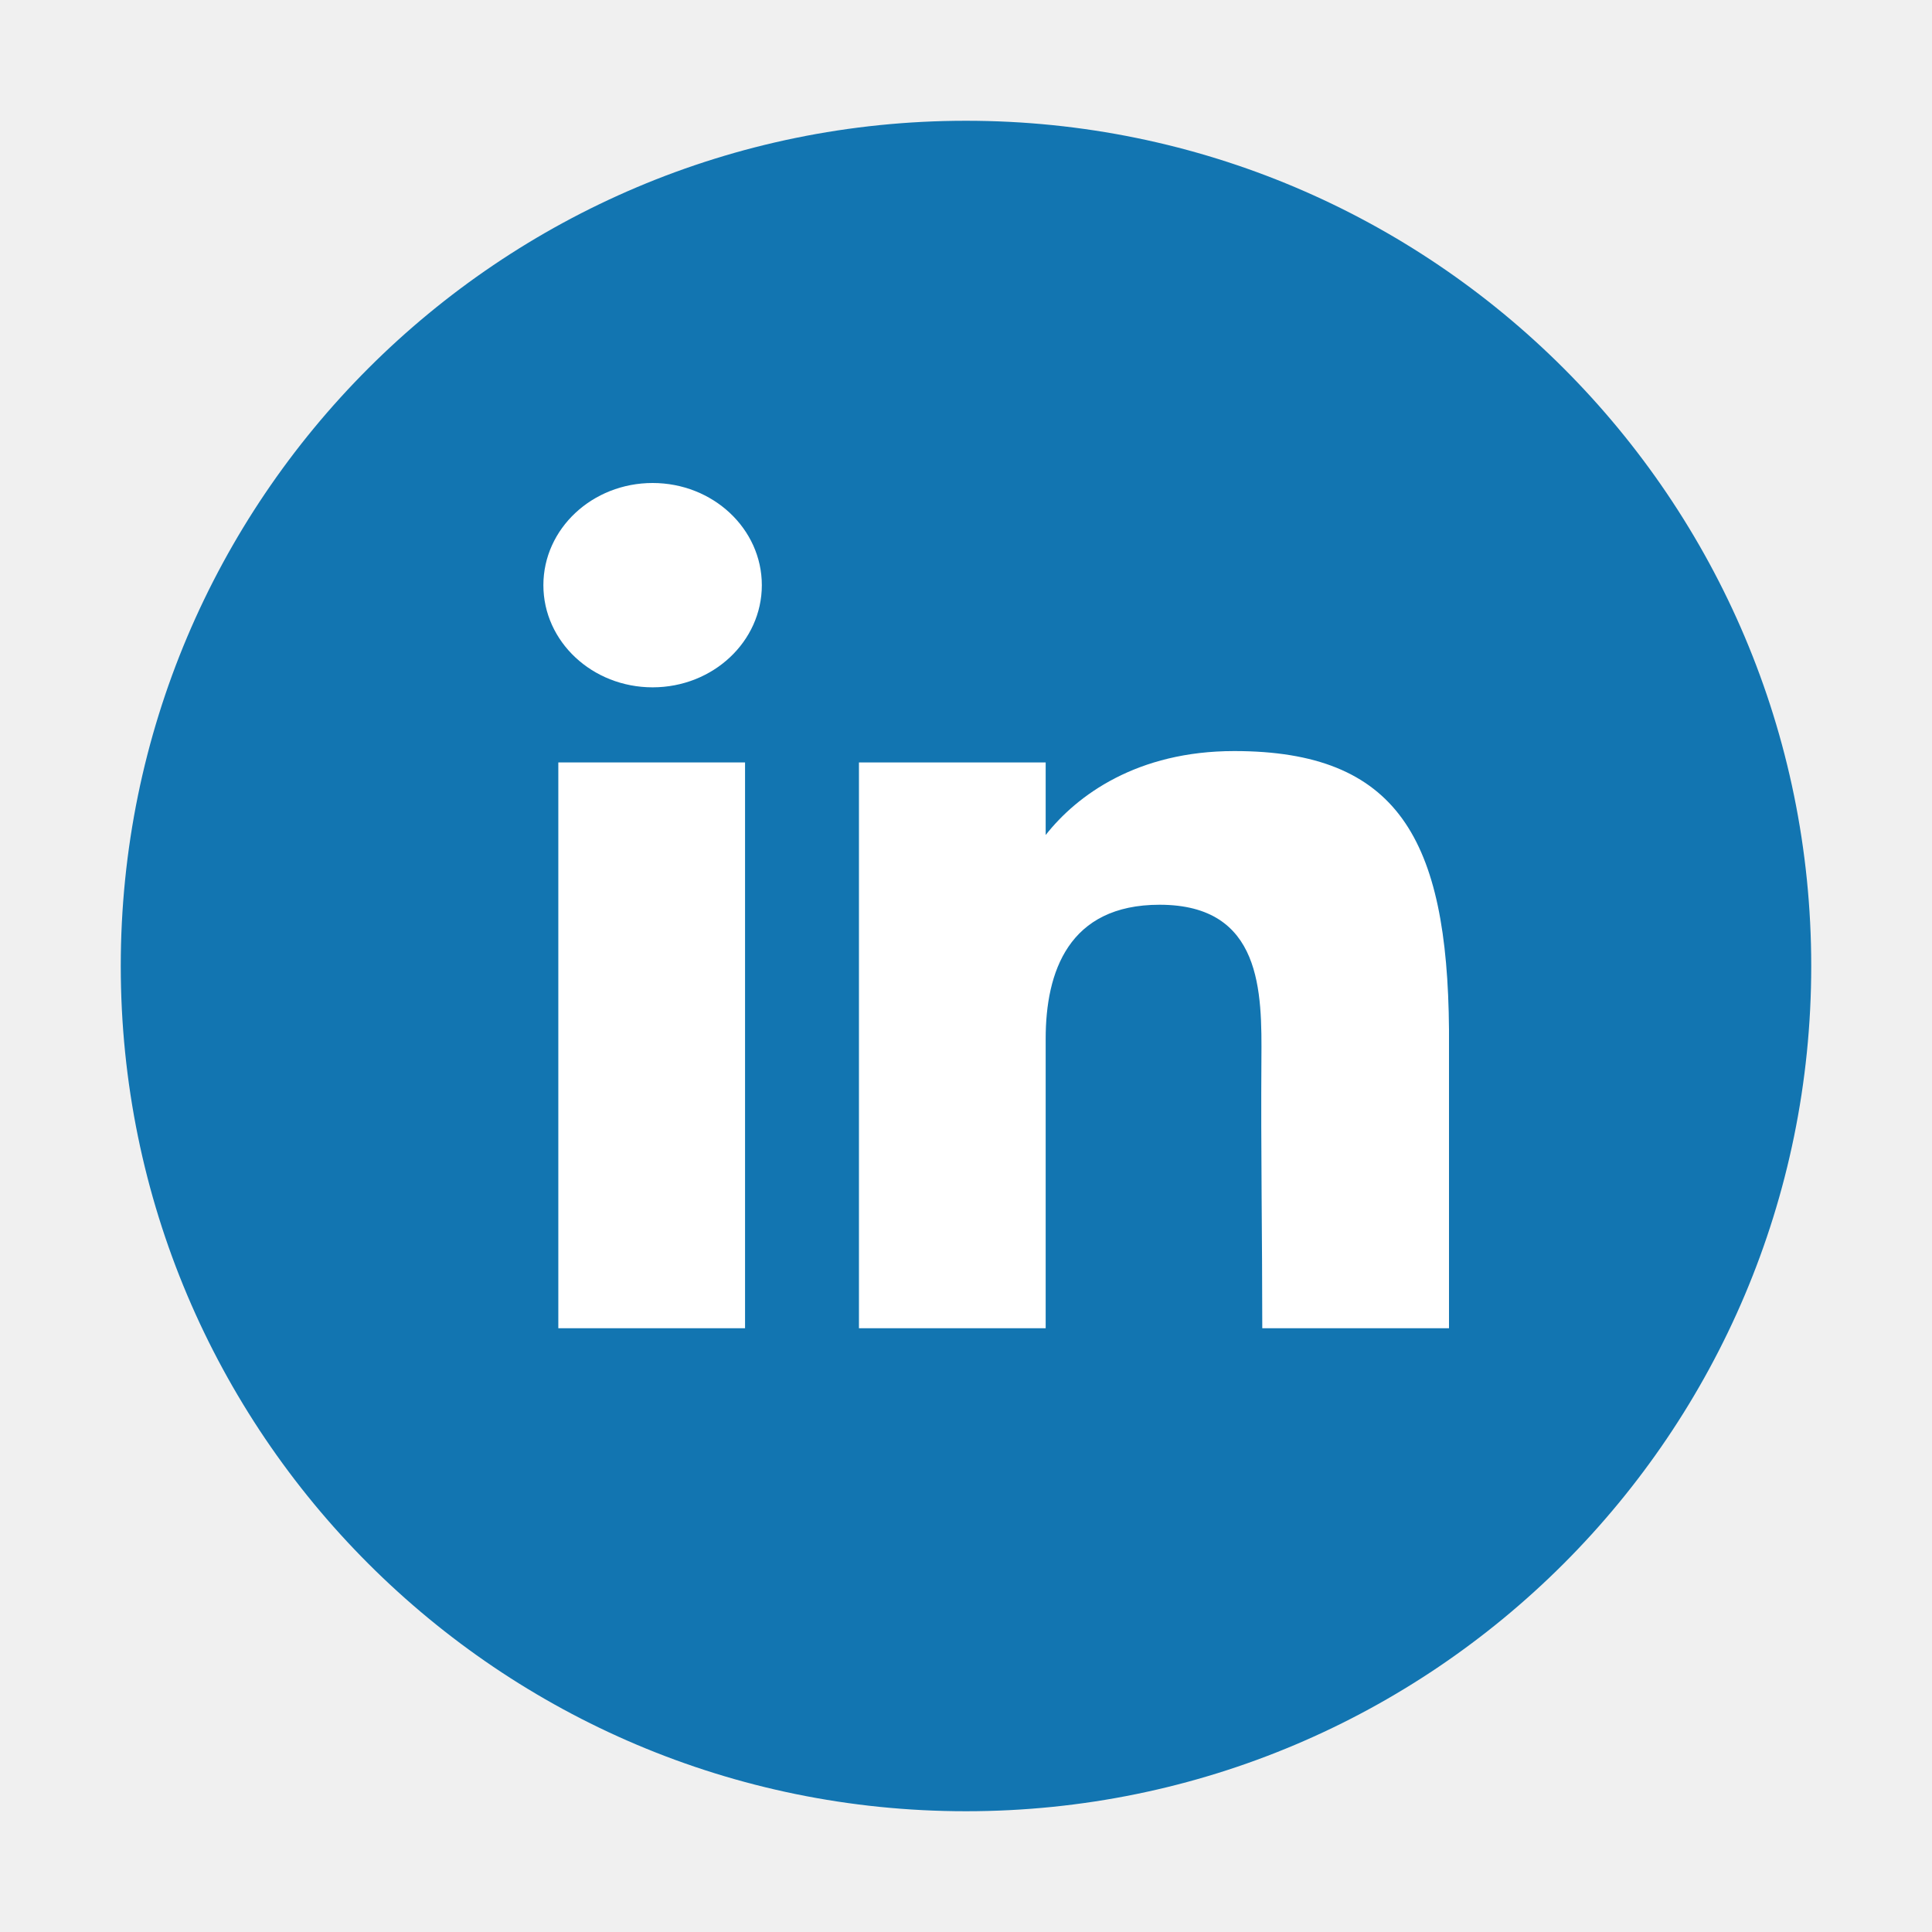
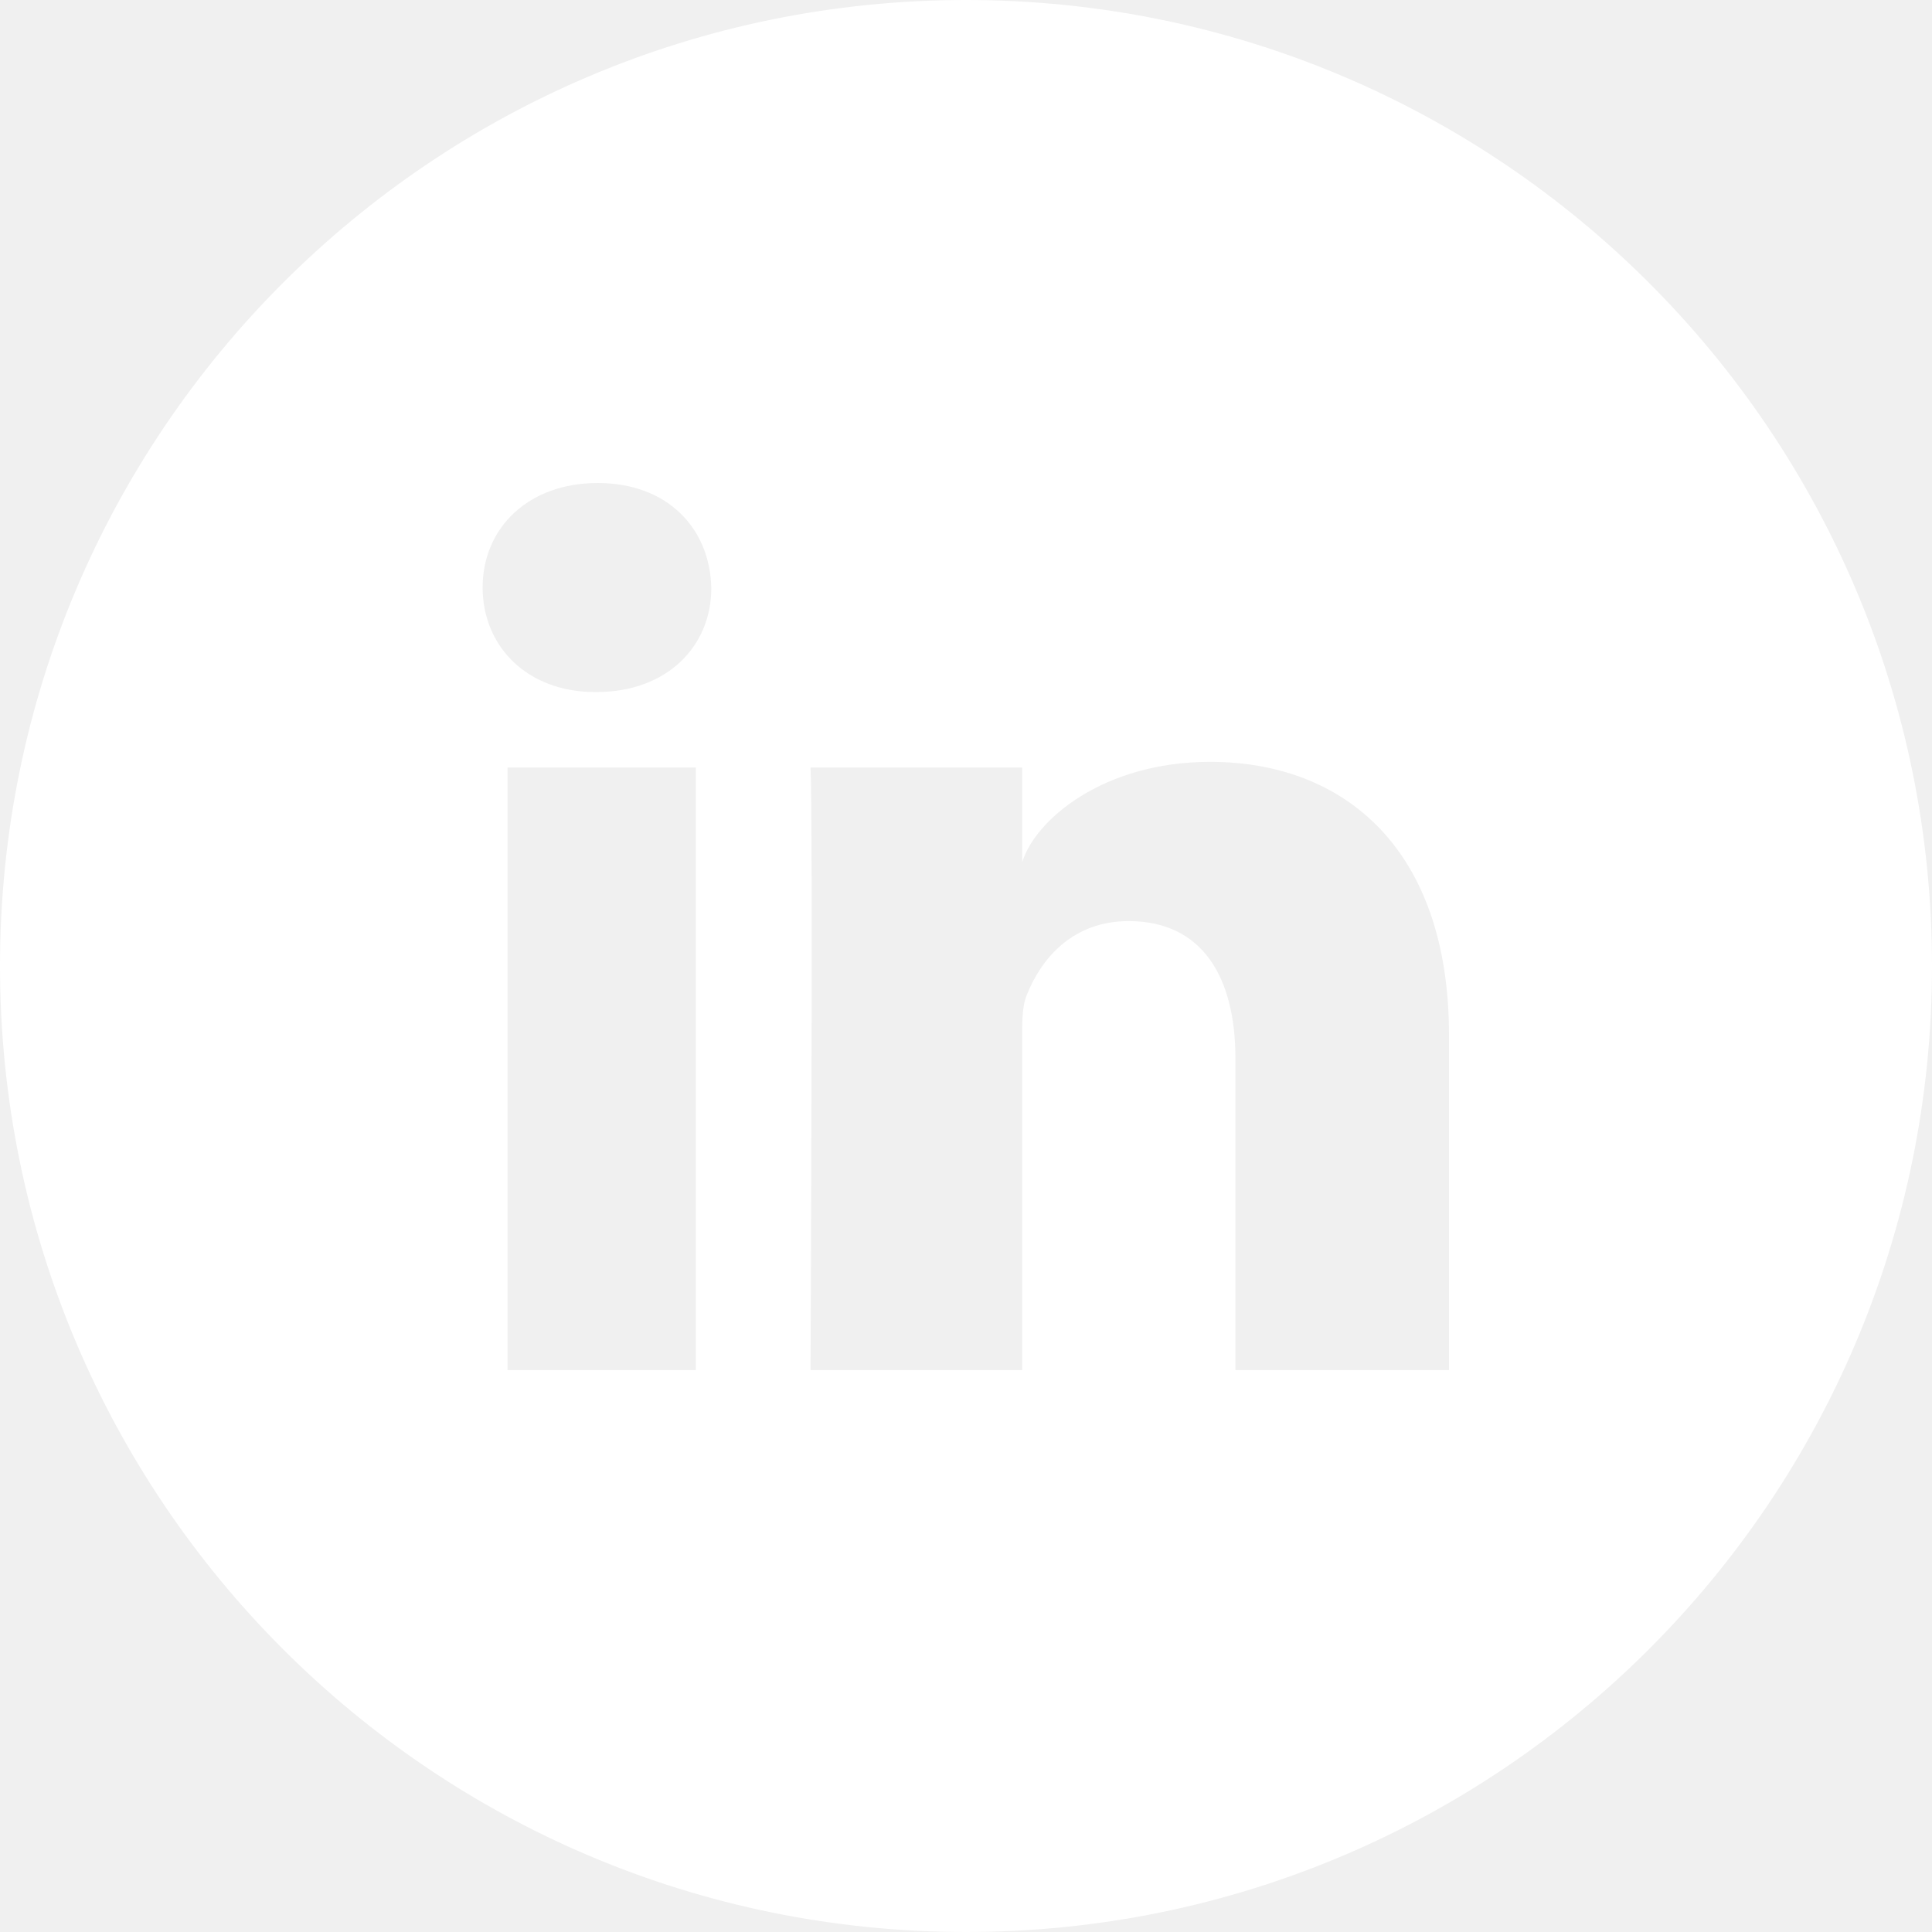
- <svg xmlns="http://www.w3.org/2000/svg" width="71" height="71" viewBox="0 0 71 71" fill="none">
-   <path d="M66.562 35.5C66.562 18.345 52.655 4.438 35.5 4.438C18.345 4.438 4.438 18.345 4.438 35.5C4.438 52.655 18.345 66.562 35.5 66.562C52.655 66.562 66.562 52.655 66.562 35.5Z" fill="#1275B1" />
-   <path d="M27.997 21.505C27.997 23.578 26.2 25.259 23.983 25.259C21.766 25.259 19.969 23.578 19.969 21.505C19.969 19.431 21.766 17.75 23.983 17.75C26.2 17.75 27.997 19.431 27.997 21.505Z" fill="white" />
-   <path d="M20.518 28.019H27.38V48.812H20.518V28.019Z" fill="white" />
-   <path d="M38.428 28.019H31.566V48.812H38.428C38.428 48.812 38.428 42.266 38.428 38.173C38.428 35.717 39.267 33.249 42.614 33.249C46.396 33.249 46.374 36.464 46.356 38.955C46.333 42.21 46.388 45.533 46.388 48.812H53.25V37.838C53.192 30.83 51.366 27.601 45.359 27.601C41.791 27.601 39.58 29.221 38.428 30.686V28.019Z" fill="white" />
+ <svg xmlns="http://www.w3.org/2000/svg" width="868" height="868" viewBox="0 0 868 868" fill="none">
+   <g clip-path="url(#clip0_178_24)">
+     <path d="M434 0C194.283 0 0 194.283 0 434C0 673.717 194.283 868 434 868C673.717 868 868 673.717 868 434C868 194.283 673.717 0 434 0ZM312.616 615.568H228.02V344.827H312.616V615.568ZM268.029 310.92H267.351C236.666 310.92 216.83 290.238 216.83 263.96C216.83 237.174 237.344 217 268.537 217C299.731 217 318.888 237.174 319.566 263.96C319.736 290.068 299.901 310.92 268.029 310.92ZM651 615.568H555.045V475.535C555.045 438.916 540.127 413.826 507.068 413.826C481.808 413.826 467.737 430.779 461.295 447.054C458.921 452.818 459.26 460.955 459.26 469.262V615.568H364.153C364.153 615.568 365.34 367.374 364.153 344.827H459.26V387.379C464.855 368.73 495.201 342.284 543.687 342.284C603.87 342.284 651 381.276 651 465.024V615.568Z" fill="white" />
+   </g>
+   <defs>
+     <clipPath id="clip0_178_24">
+       <rect width="868" height="868" fill="white" />
+     </clipPath>
+   </defs>
</svg>
